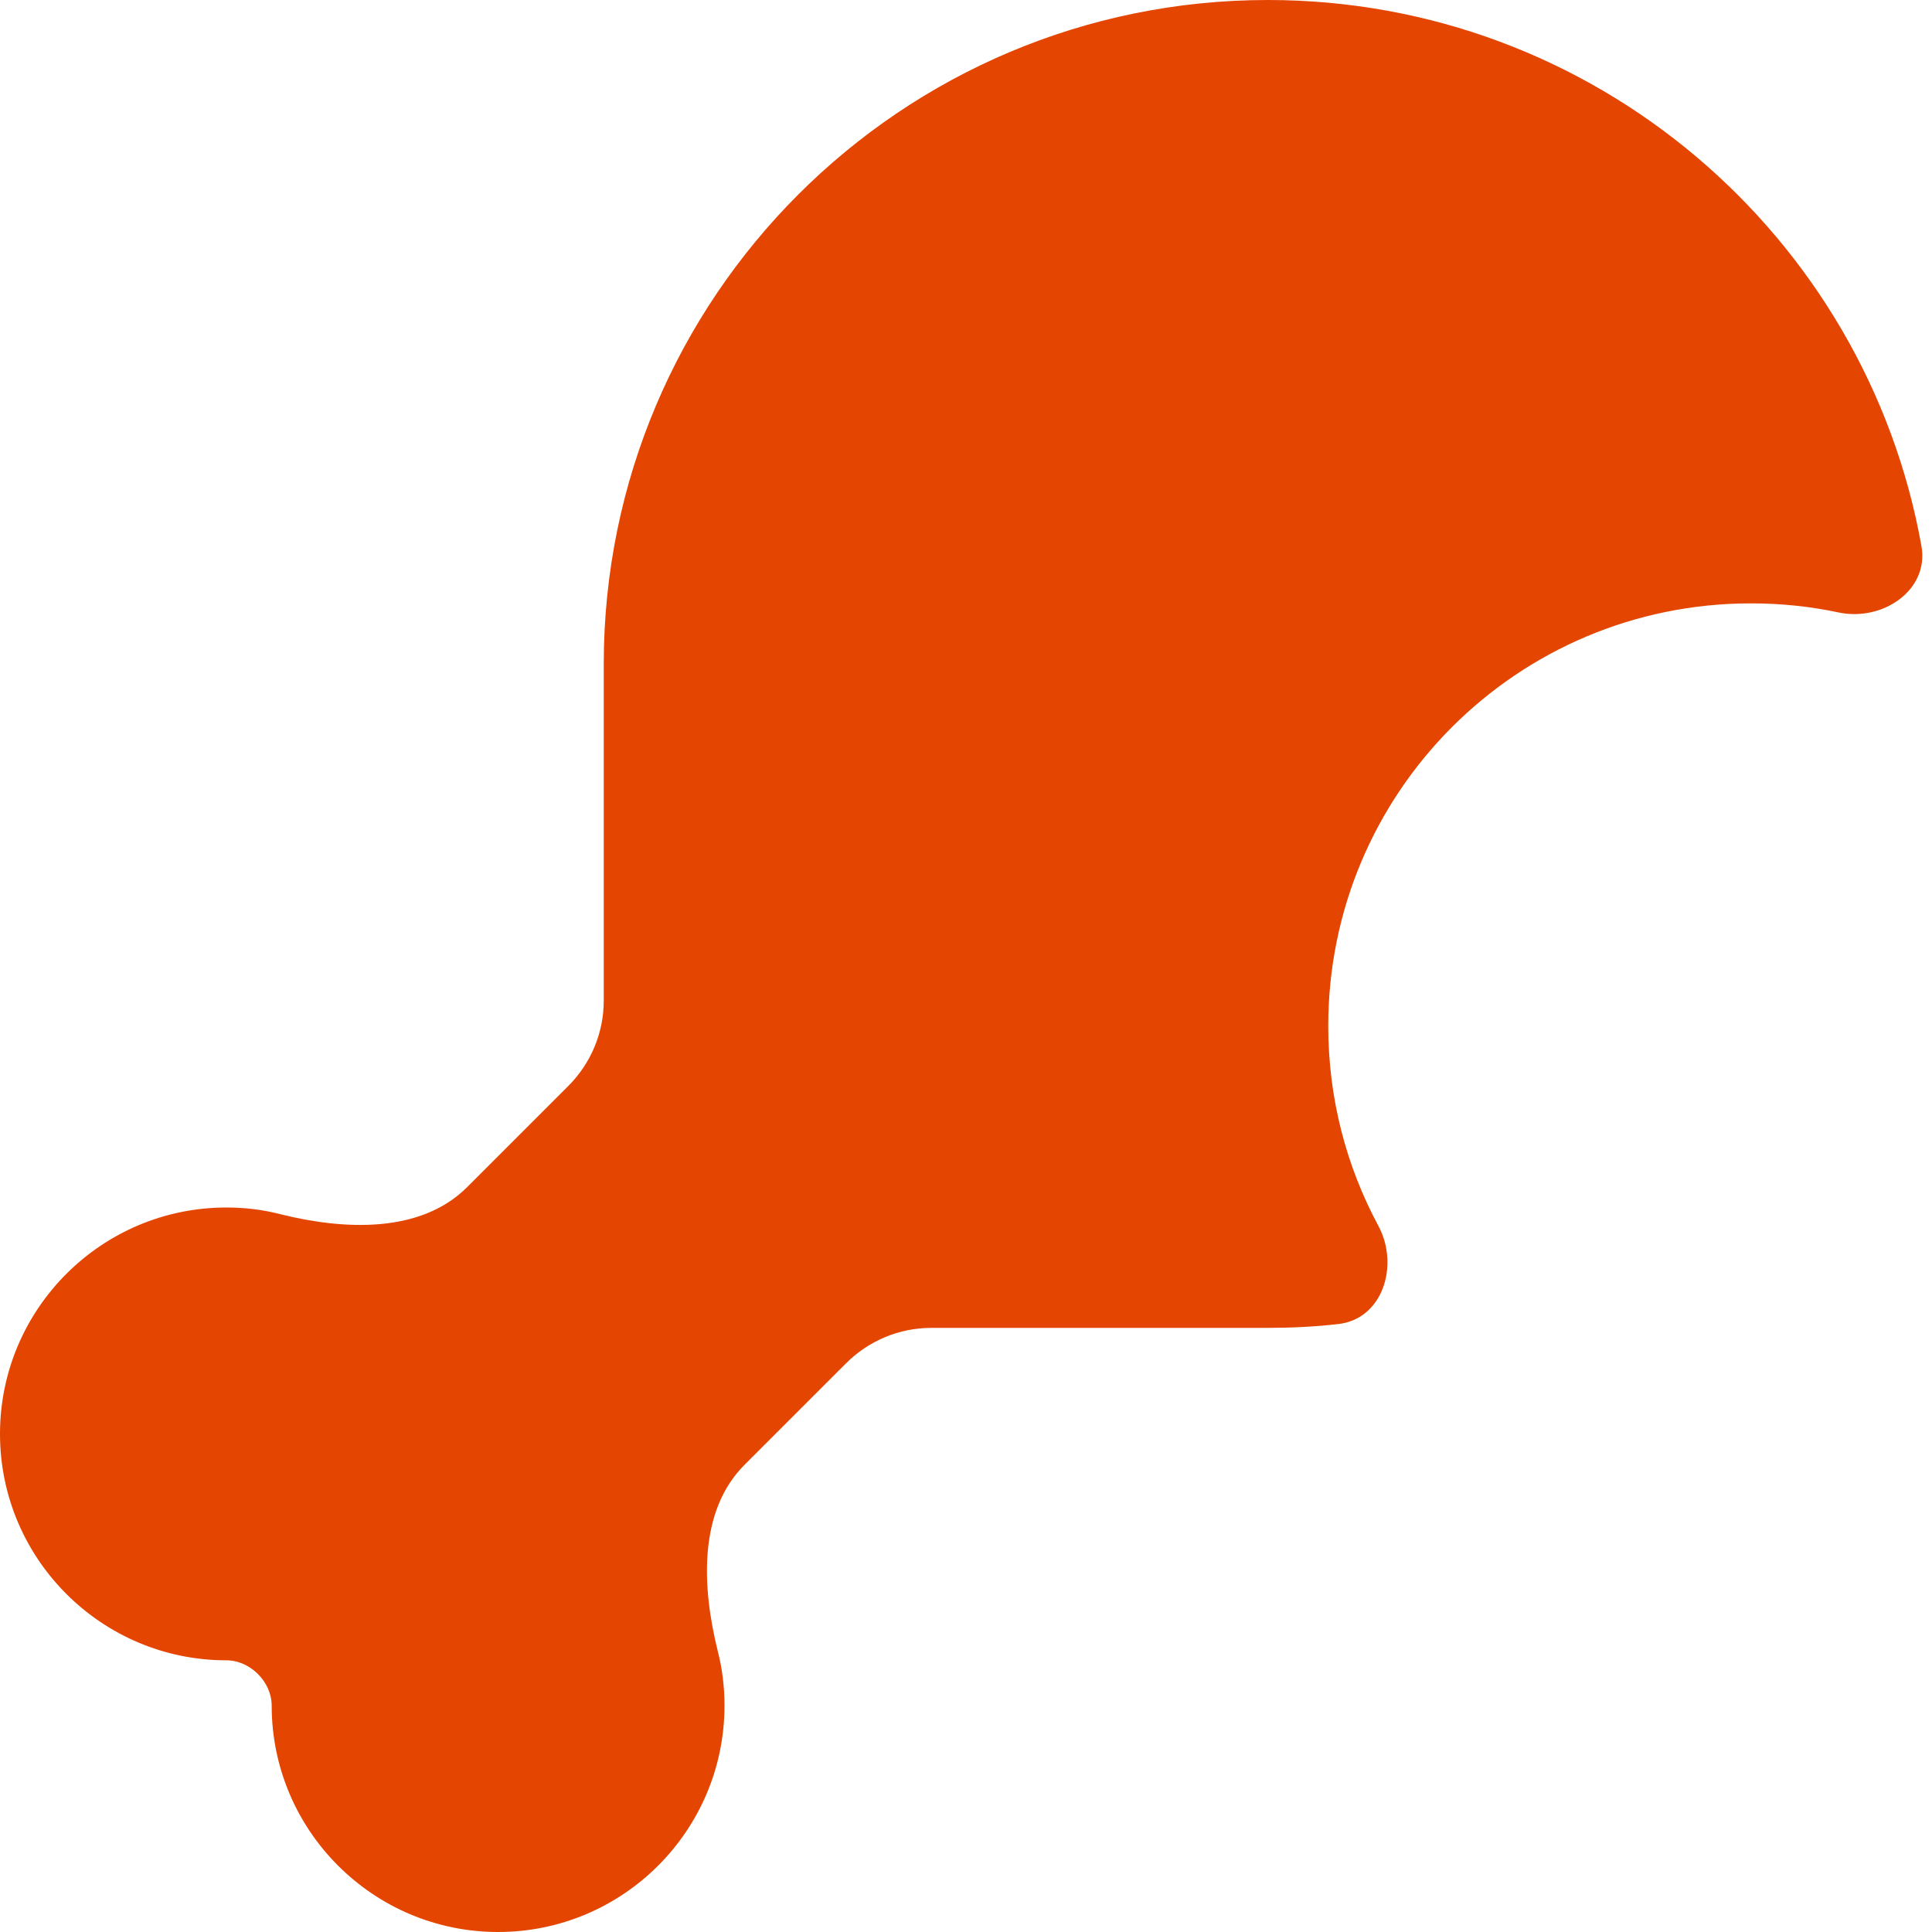
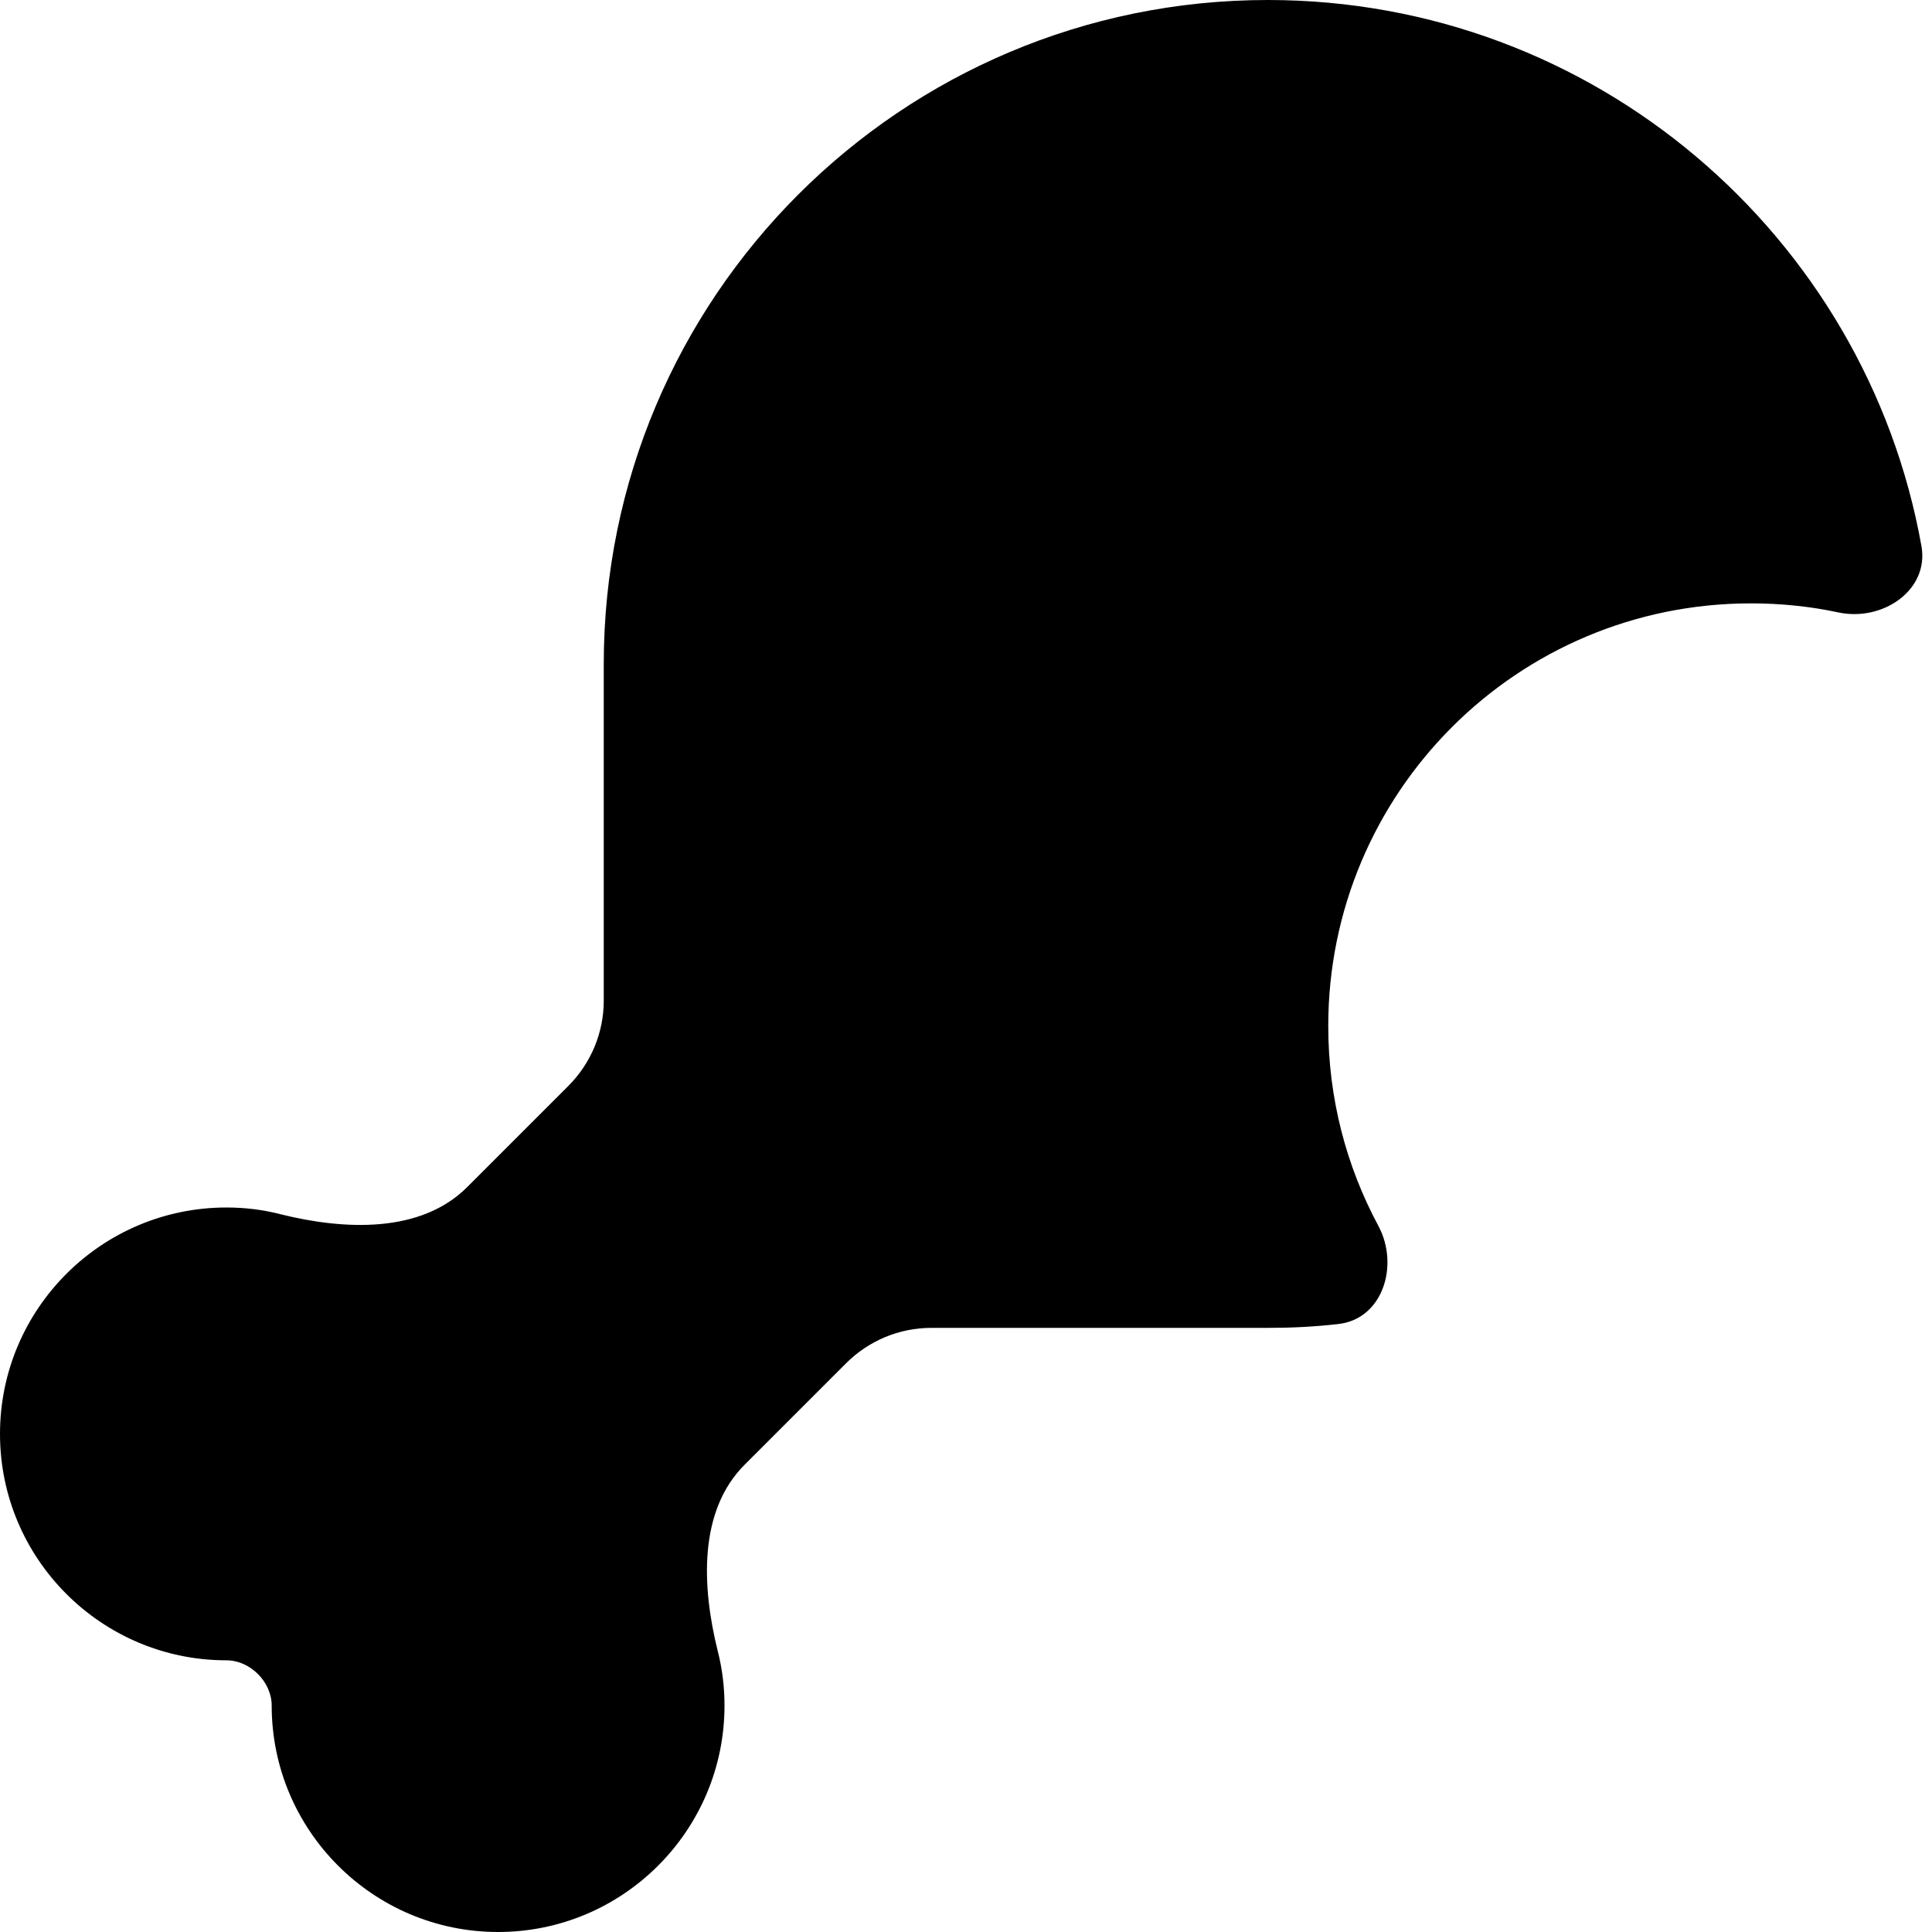
- <svg xmlns="http://www.w3.org/2000/svg" viewBox="0 0 512 512" style="fill: rgb(228, 69, 0);">
+ <svg xmlns="http://www.w3.org/2000/svg" viewBox="0 0 512 512">
  <path d="M160 265.2c0 8.5-3.4 16.6-9.4 22.6l-26.8 26.8c-12.3 12.3-32.5 11.4-49.4 7.2C69.8 320.6 65 320 60 320c-33.1 0-60 26.9-60 60s26.9 60 60 60c6.3 0 12 5.7 12 12c0 33.1 26.9 60 60 60s60-26.9 60-60c0-5-.6-9.8-1.8-14.5c-4.2-16.9-5.2-37.1 7.2-49.4l26.8-26.8c6-6 14.1-9.4 22.6-9.4H336c6.3 0 12.4-.3 18.5-1c11.9-1.2 16.4-15.5 10.8-26c-8.5-15.8-13.3-33.8-13.3-53c0-61.9 50.1-112 112-112c8 0 15.7 .8 23.2 2.4c11.7 2.5 24.1-5.9 22-17.6C494.5 62.5 422.5 0 336 0C238.8 0 160 78.8 160 176v89.2z" />
</svg>
